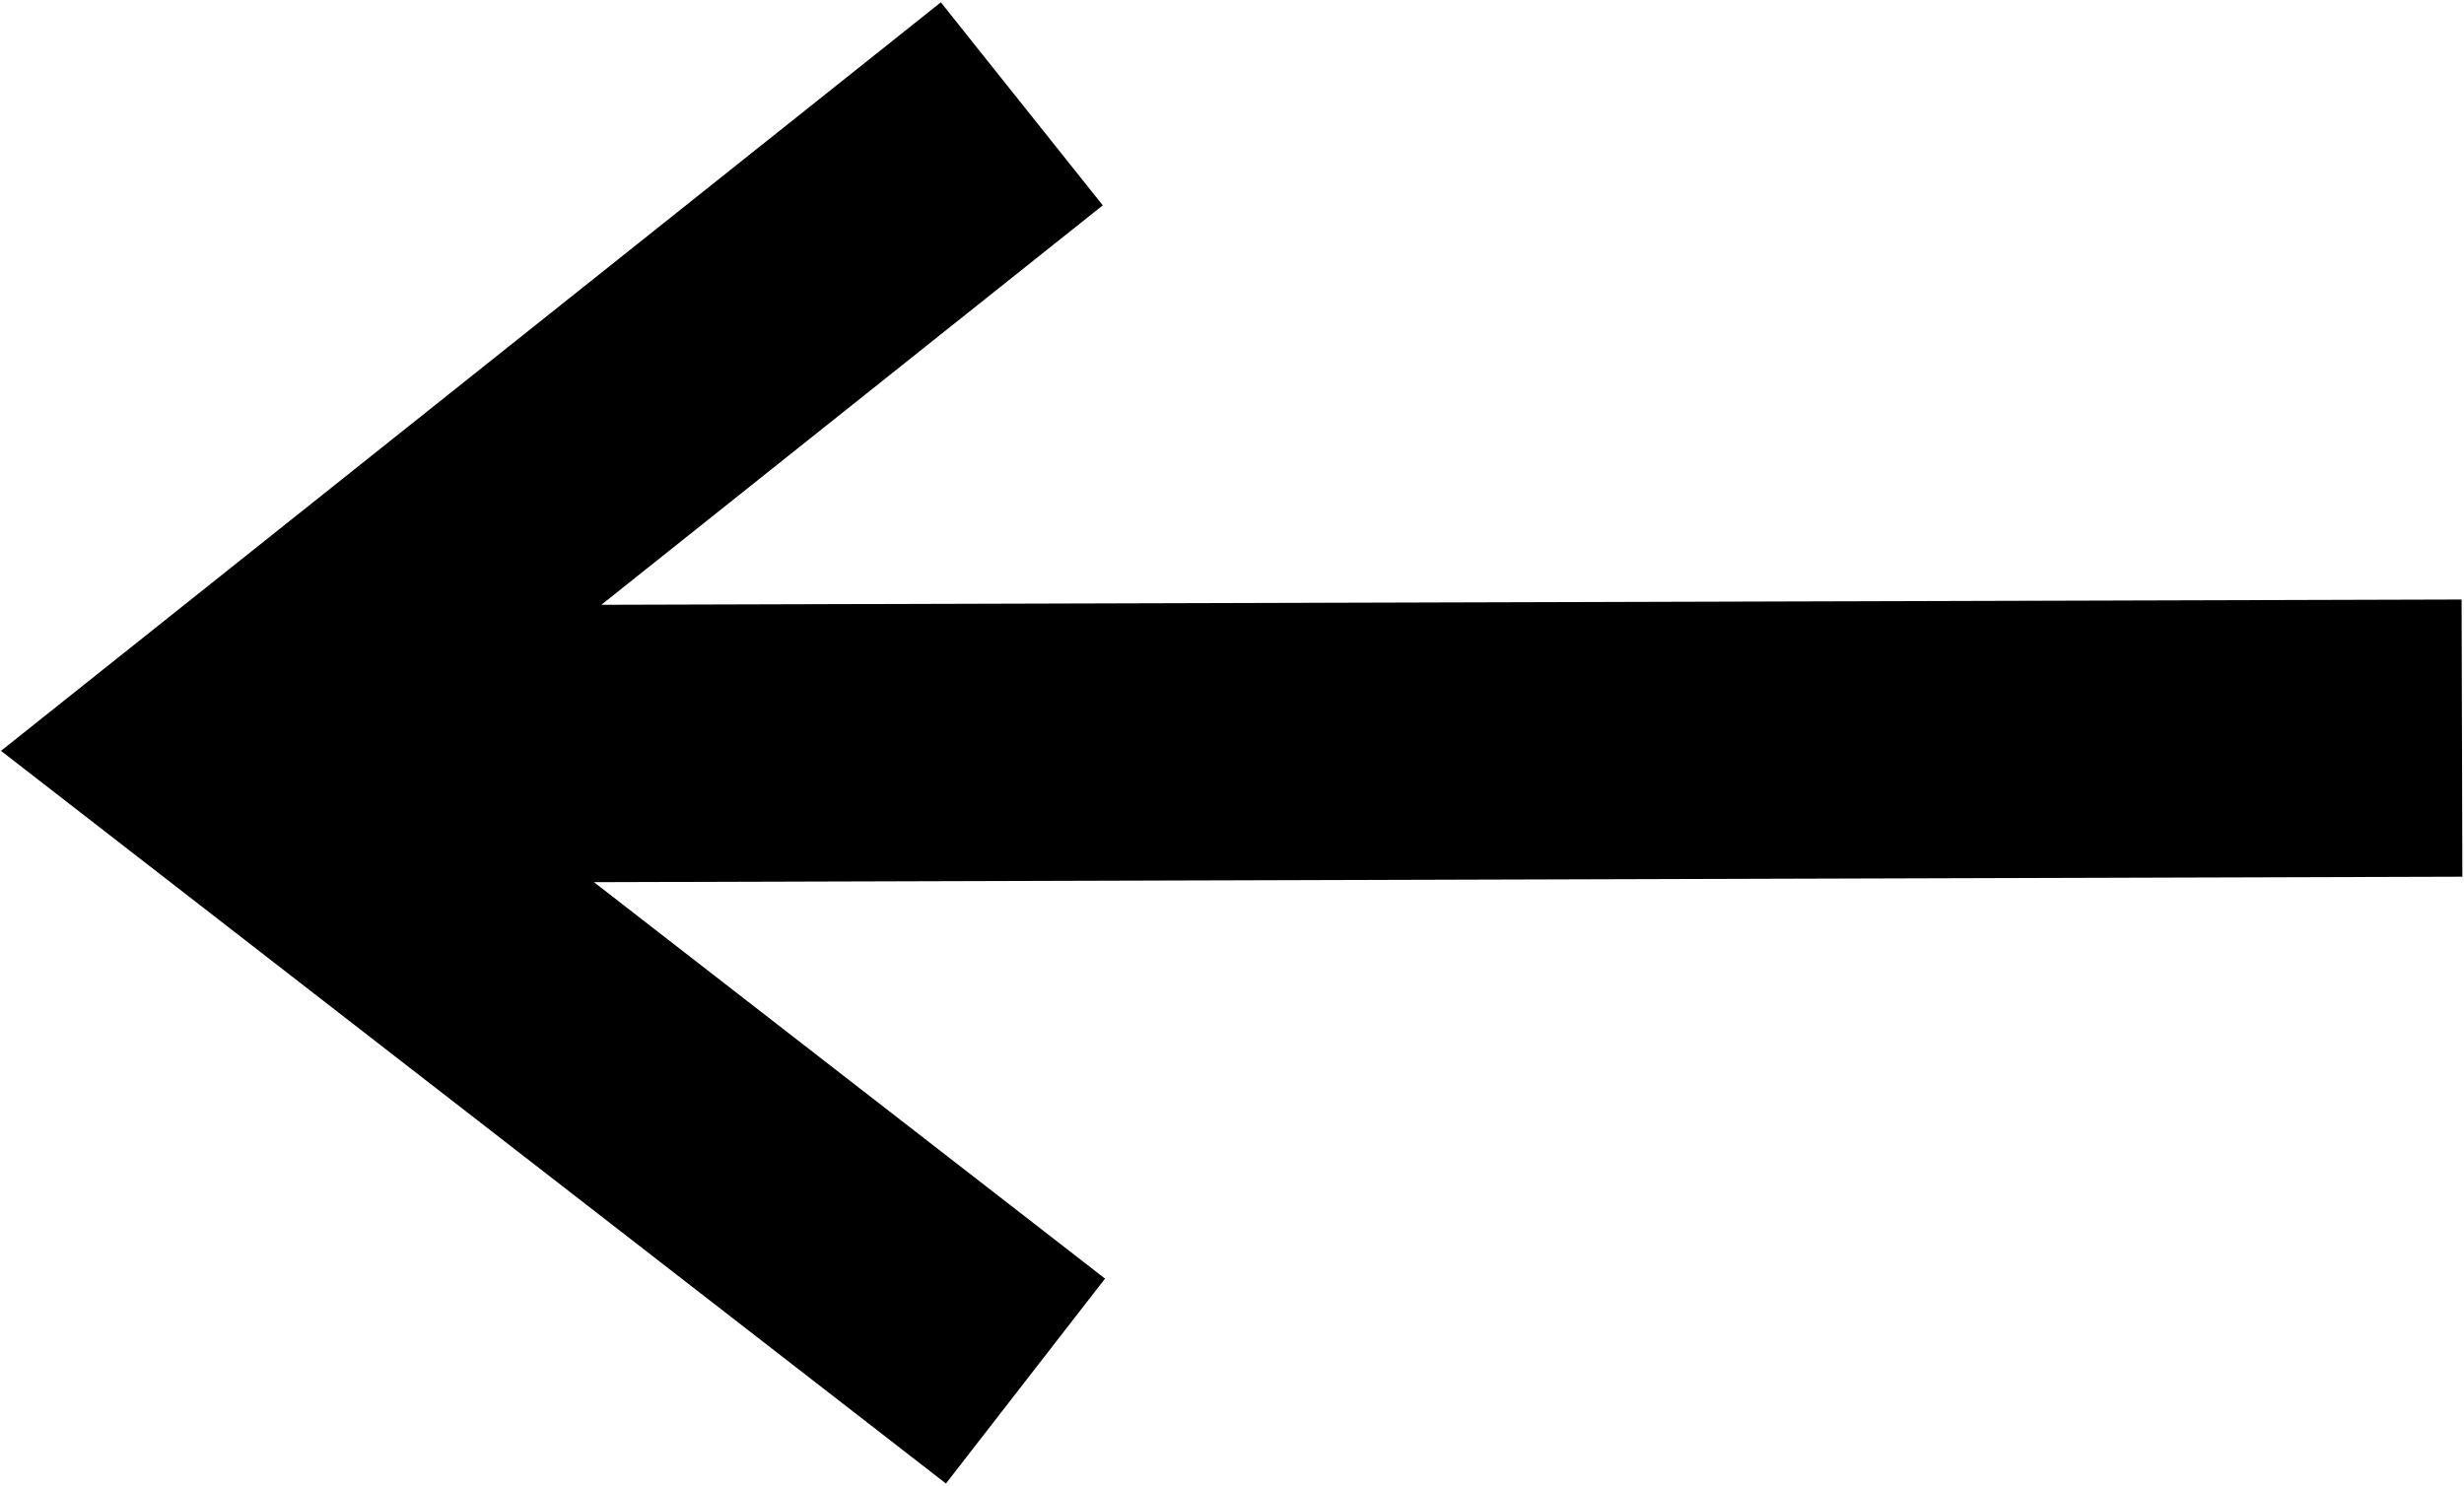
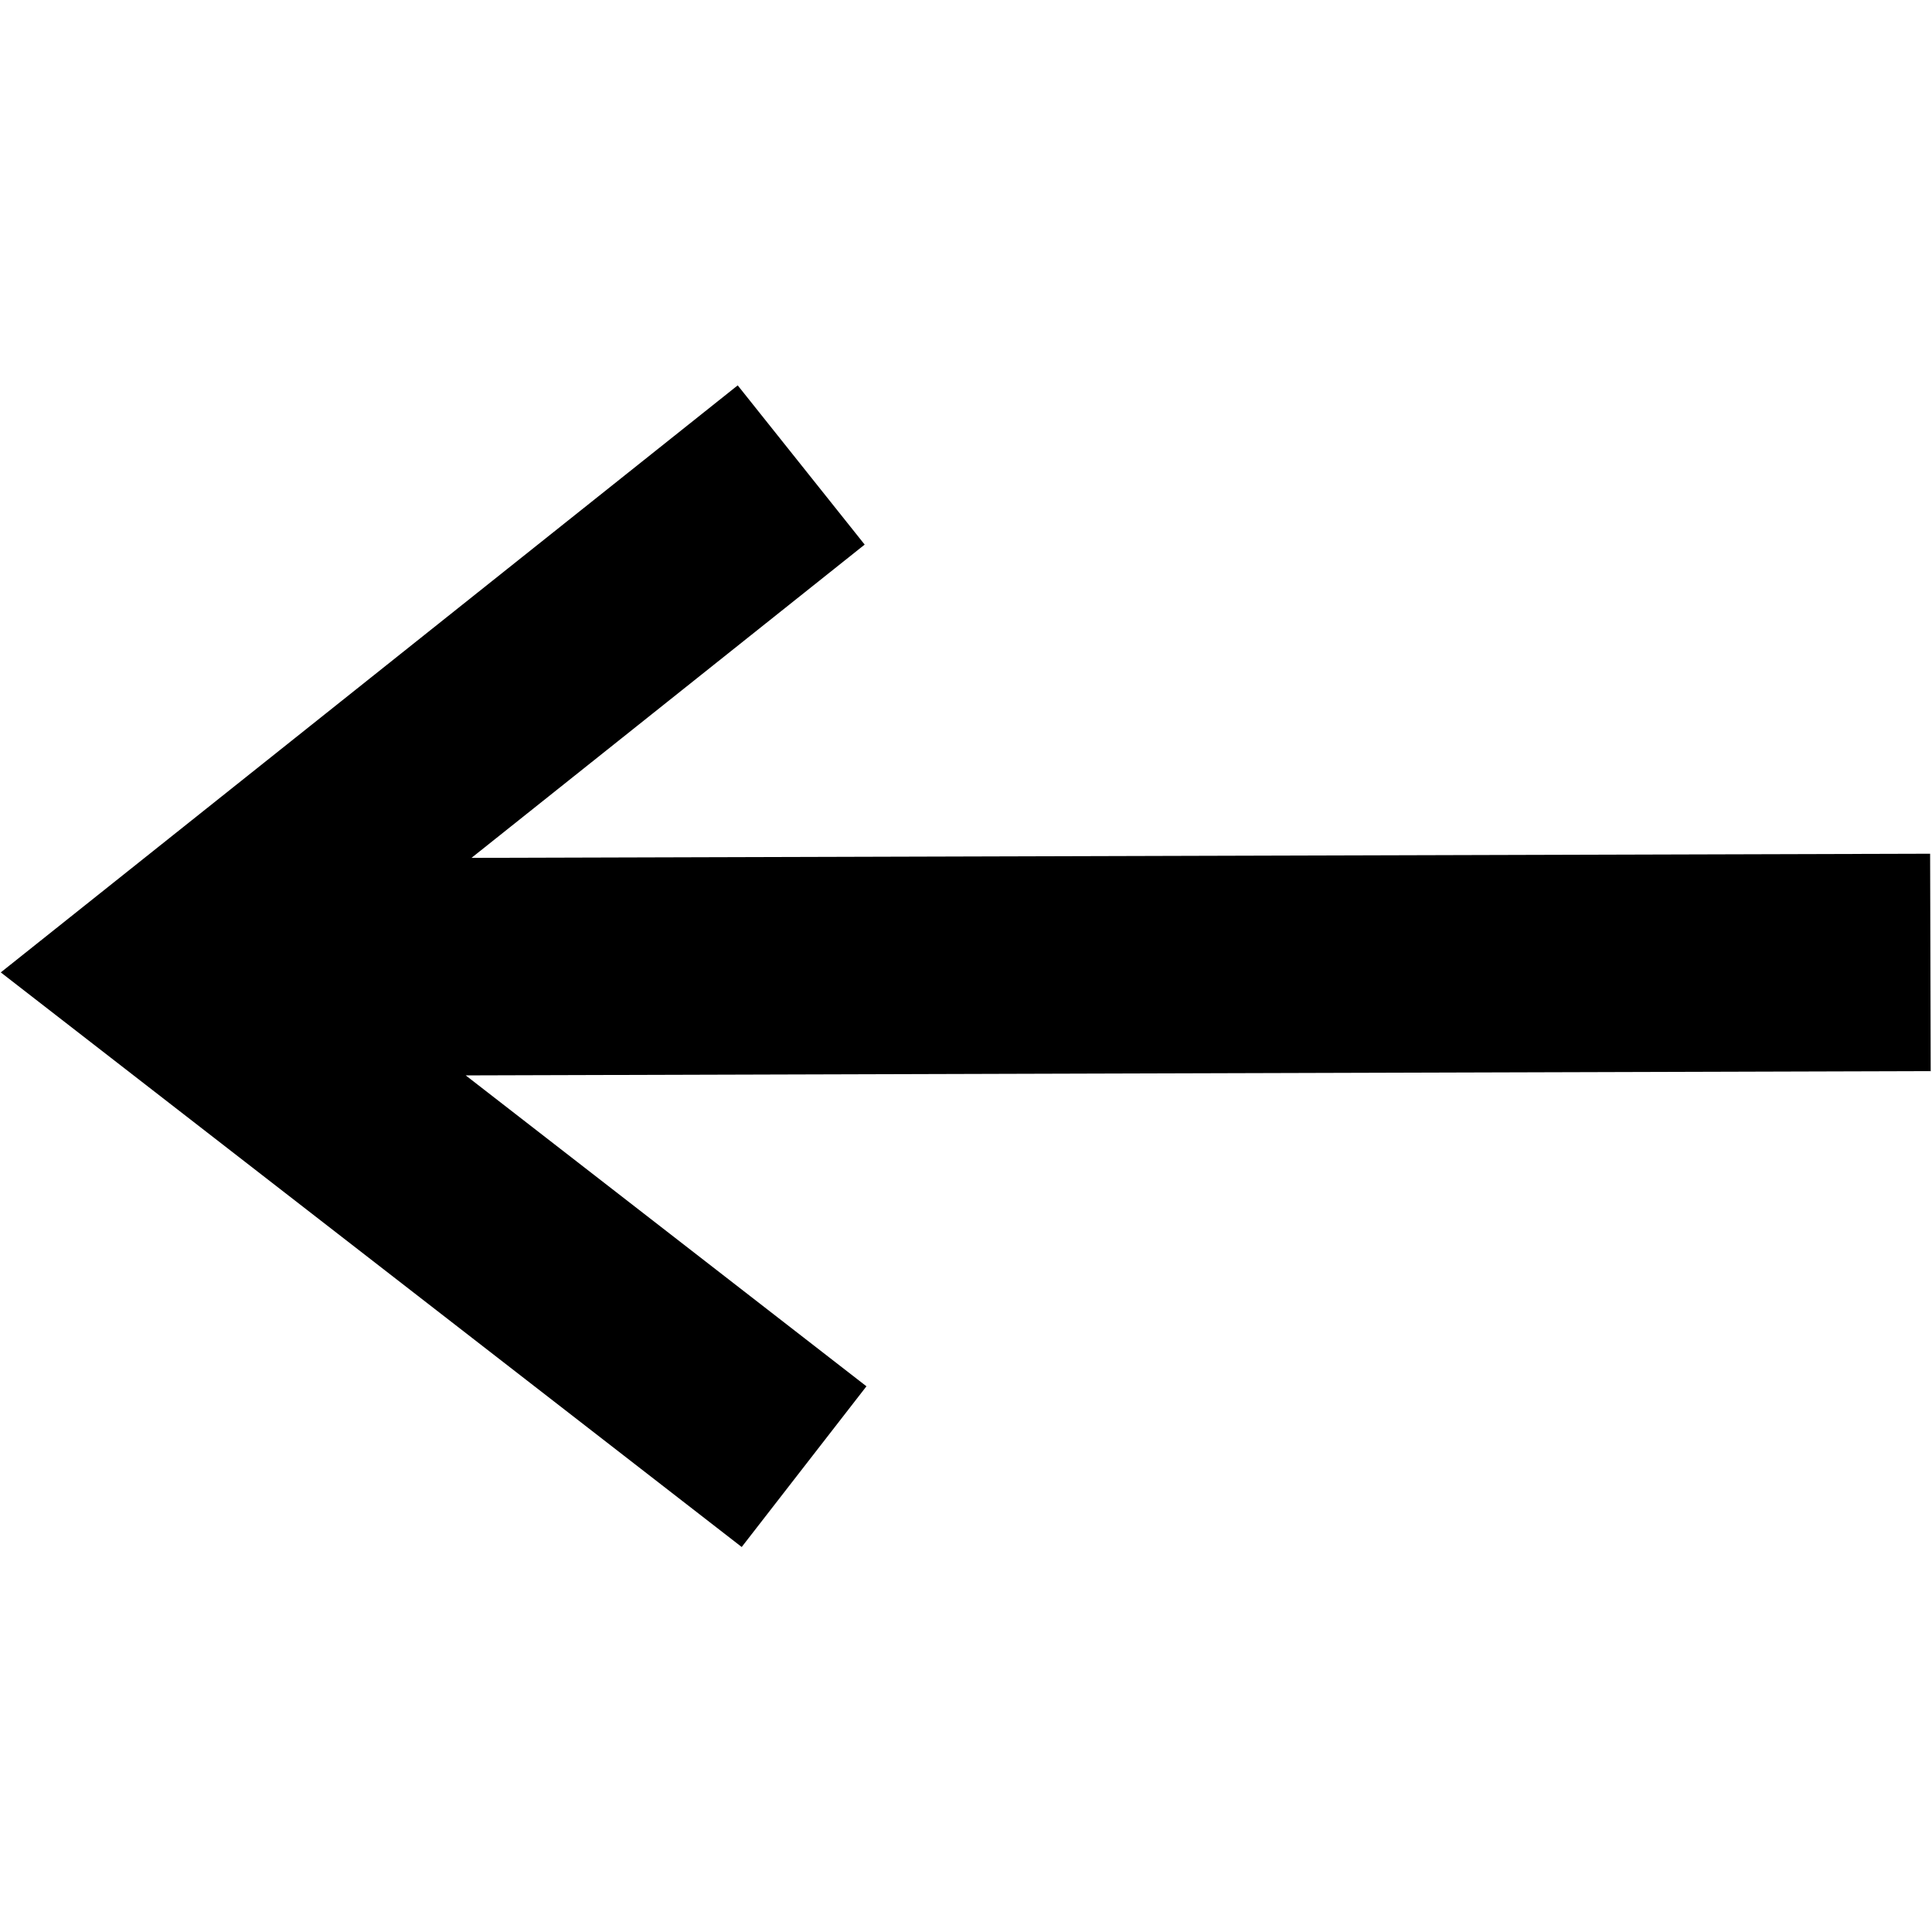
- <svg xmlns="http://www.w3.org/2000/svg" width="100%" height="100%" viewBox="0 0 544 328" version="1.1" xml:space="preserve" style="fill-rule:evenodd;clip-rule:evenodd;stroke-linejoin:round;stroke-miterlimit:2;">
-   <g transform="matrix(1,0,0,1,-14081,-14016)">
-     <g transform="matrix(4.16667,0,0,4.16667,0,0)">
+ <svg xmlns="http://www.w3.org/2000/svg" width="100%" height="100%" viewBox="0 0 544 544" version="1.1" xml:space="preserve" style="fill-rule:evenodd;clip-rule:evenodd;stroke-linejoin:round;stroke-miterlimit:2;">
+   <g transform="matrix(4.16667,0,0,4.16667,-14081,-13908)">
+     <g>
      <path d="M3437.99,3431.6L3410.91,3410.59L3509.91,3410.3L3509.87,3395.61L3411.3,3395.89L3437.87,3374.72L3429.29,3363.96L3379.49,3403.63L3429.56,3442.46L3437.99,3431.6Z" style="fill-rule:nonzero;" />
    </g>
  </g>
</svg>
